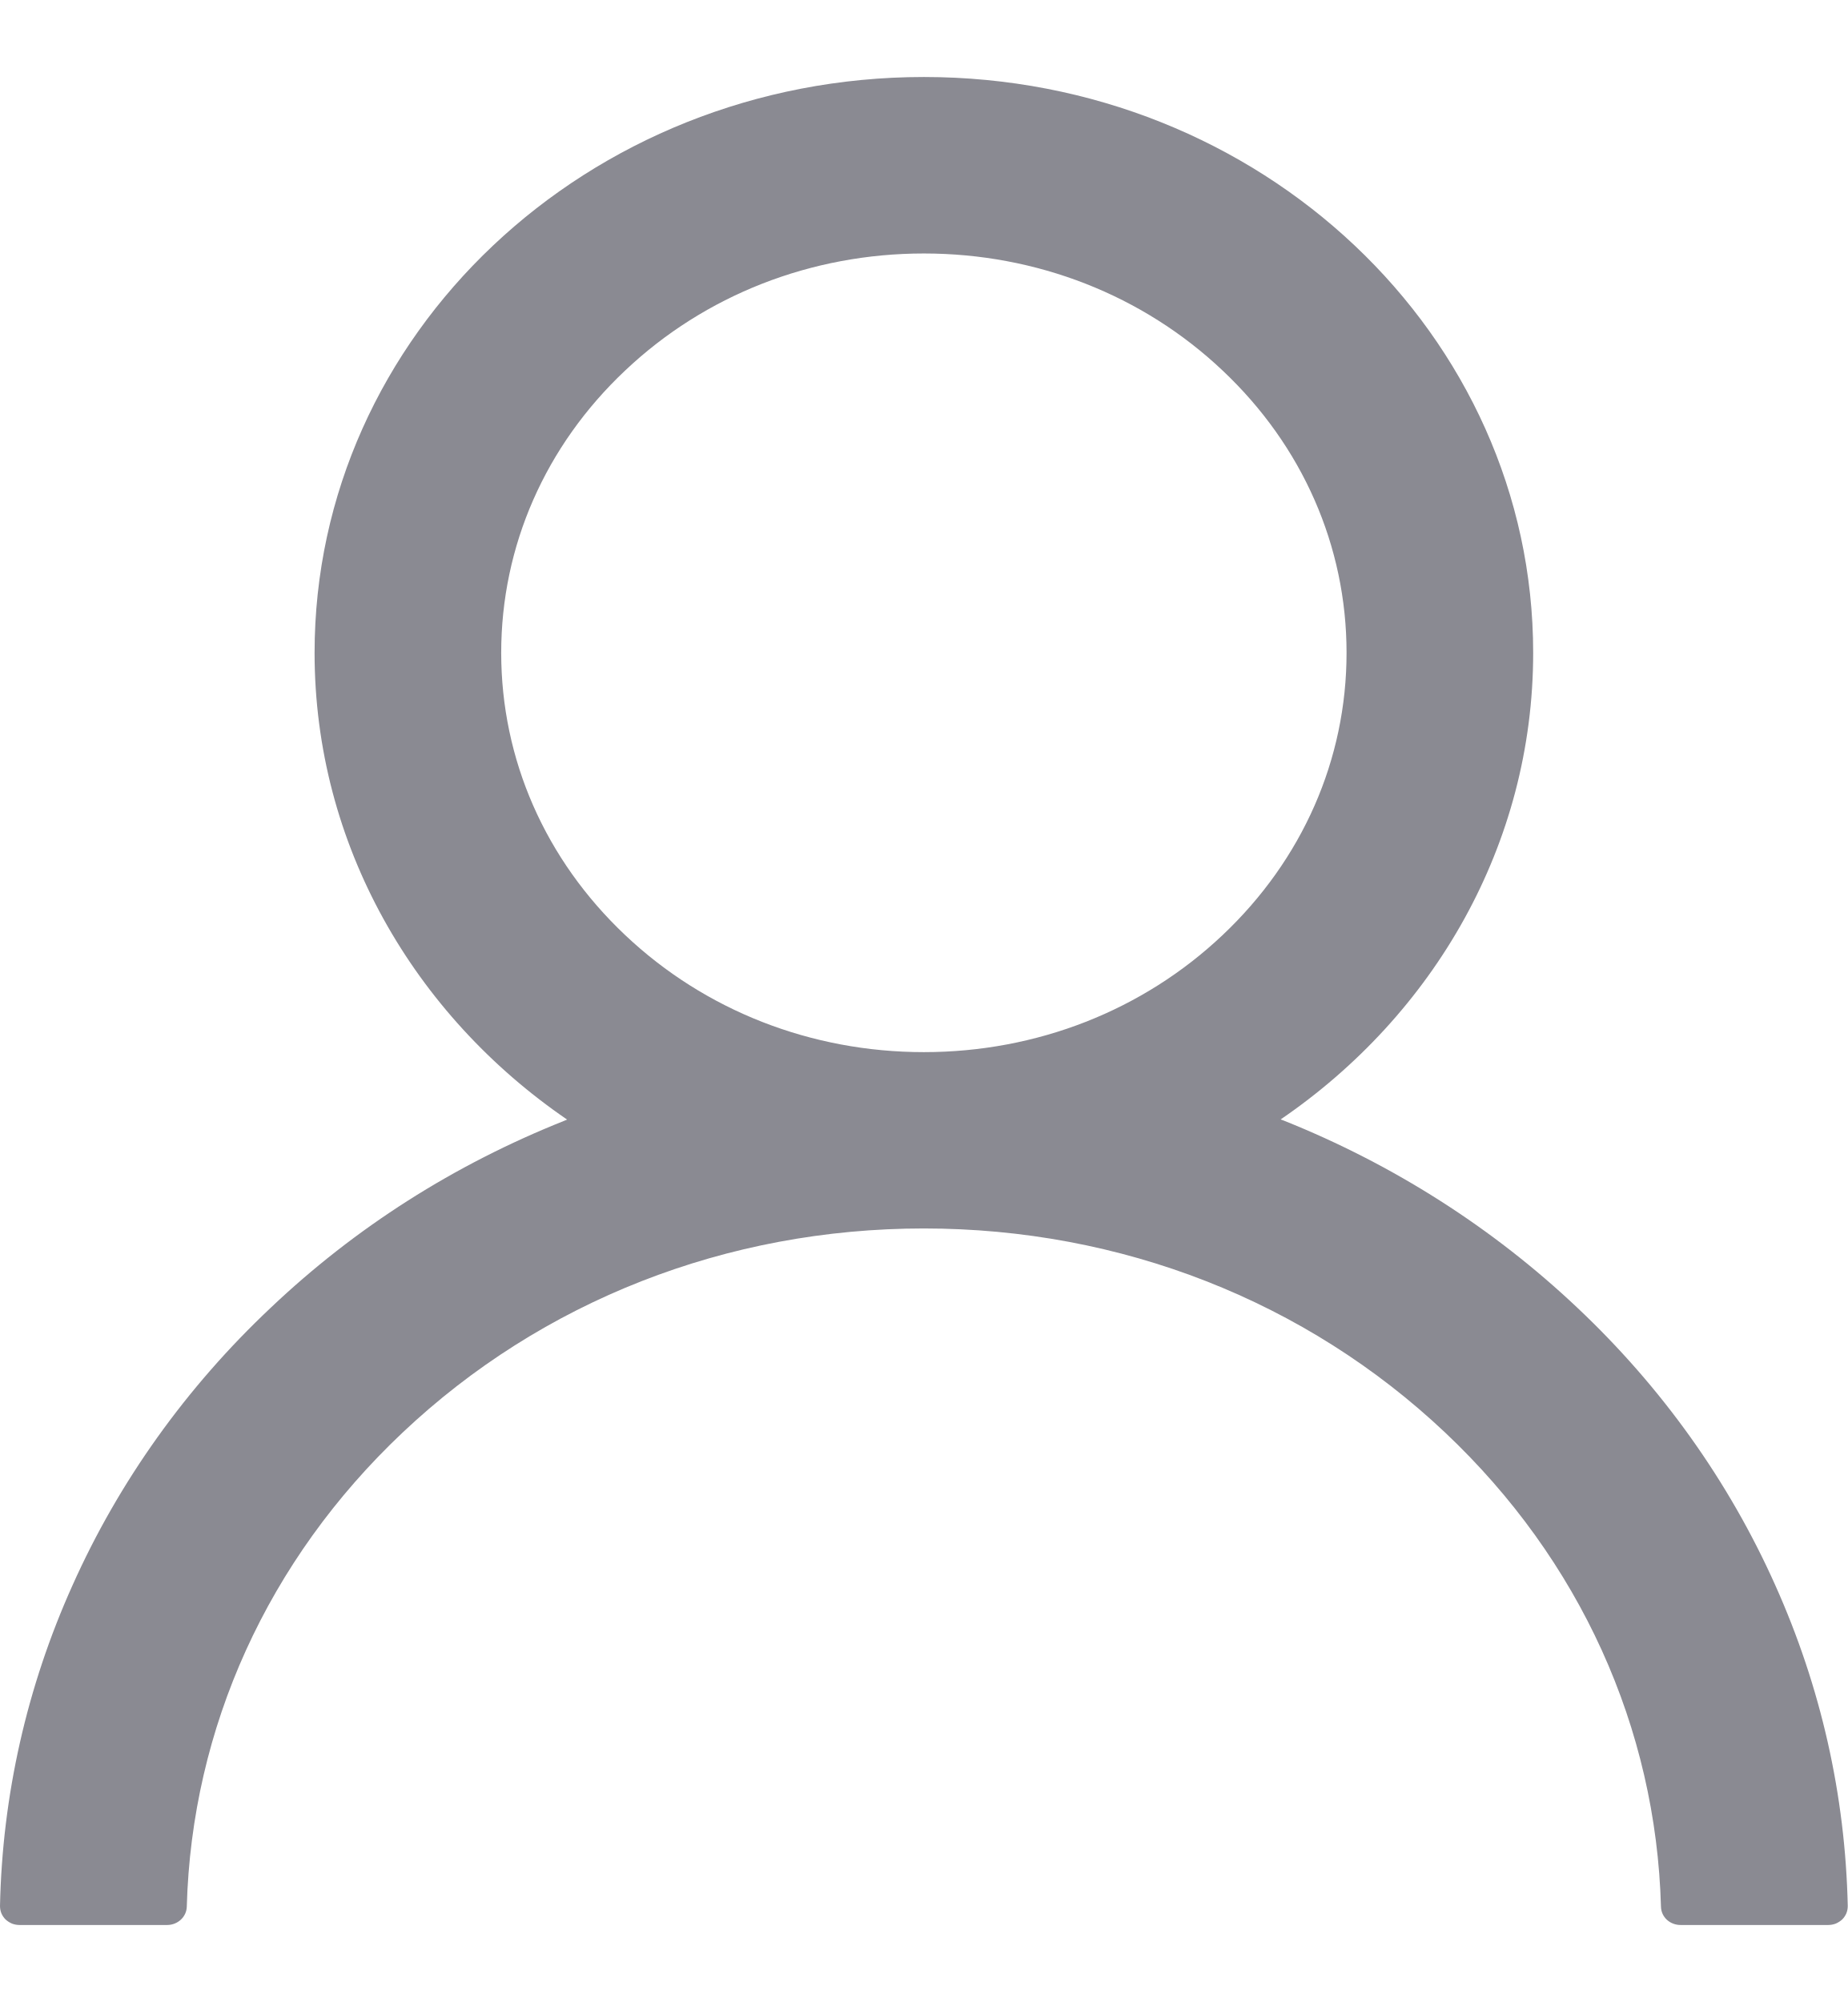
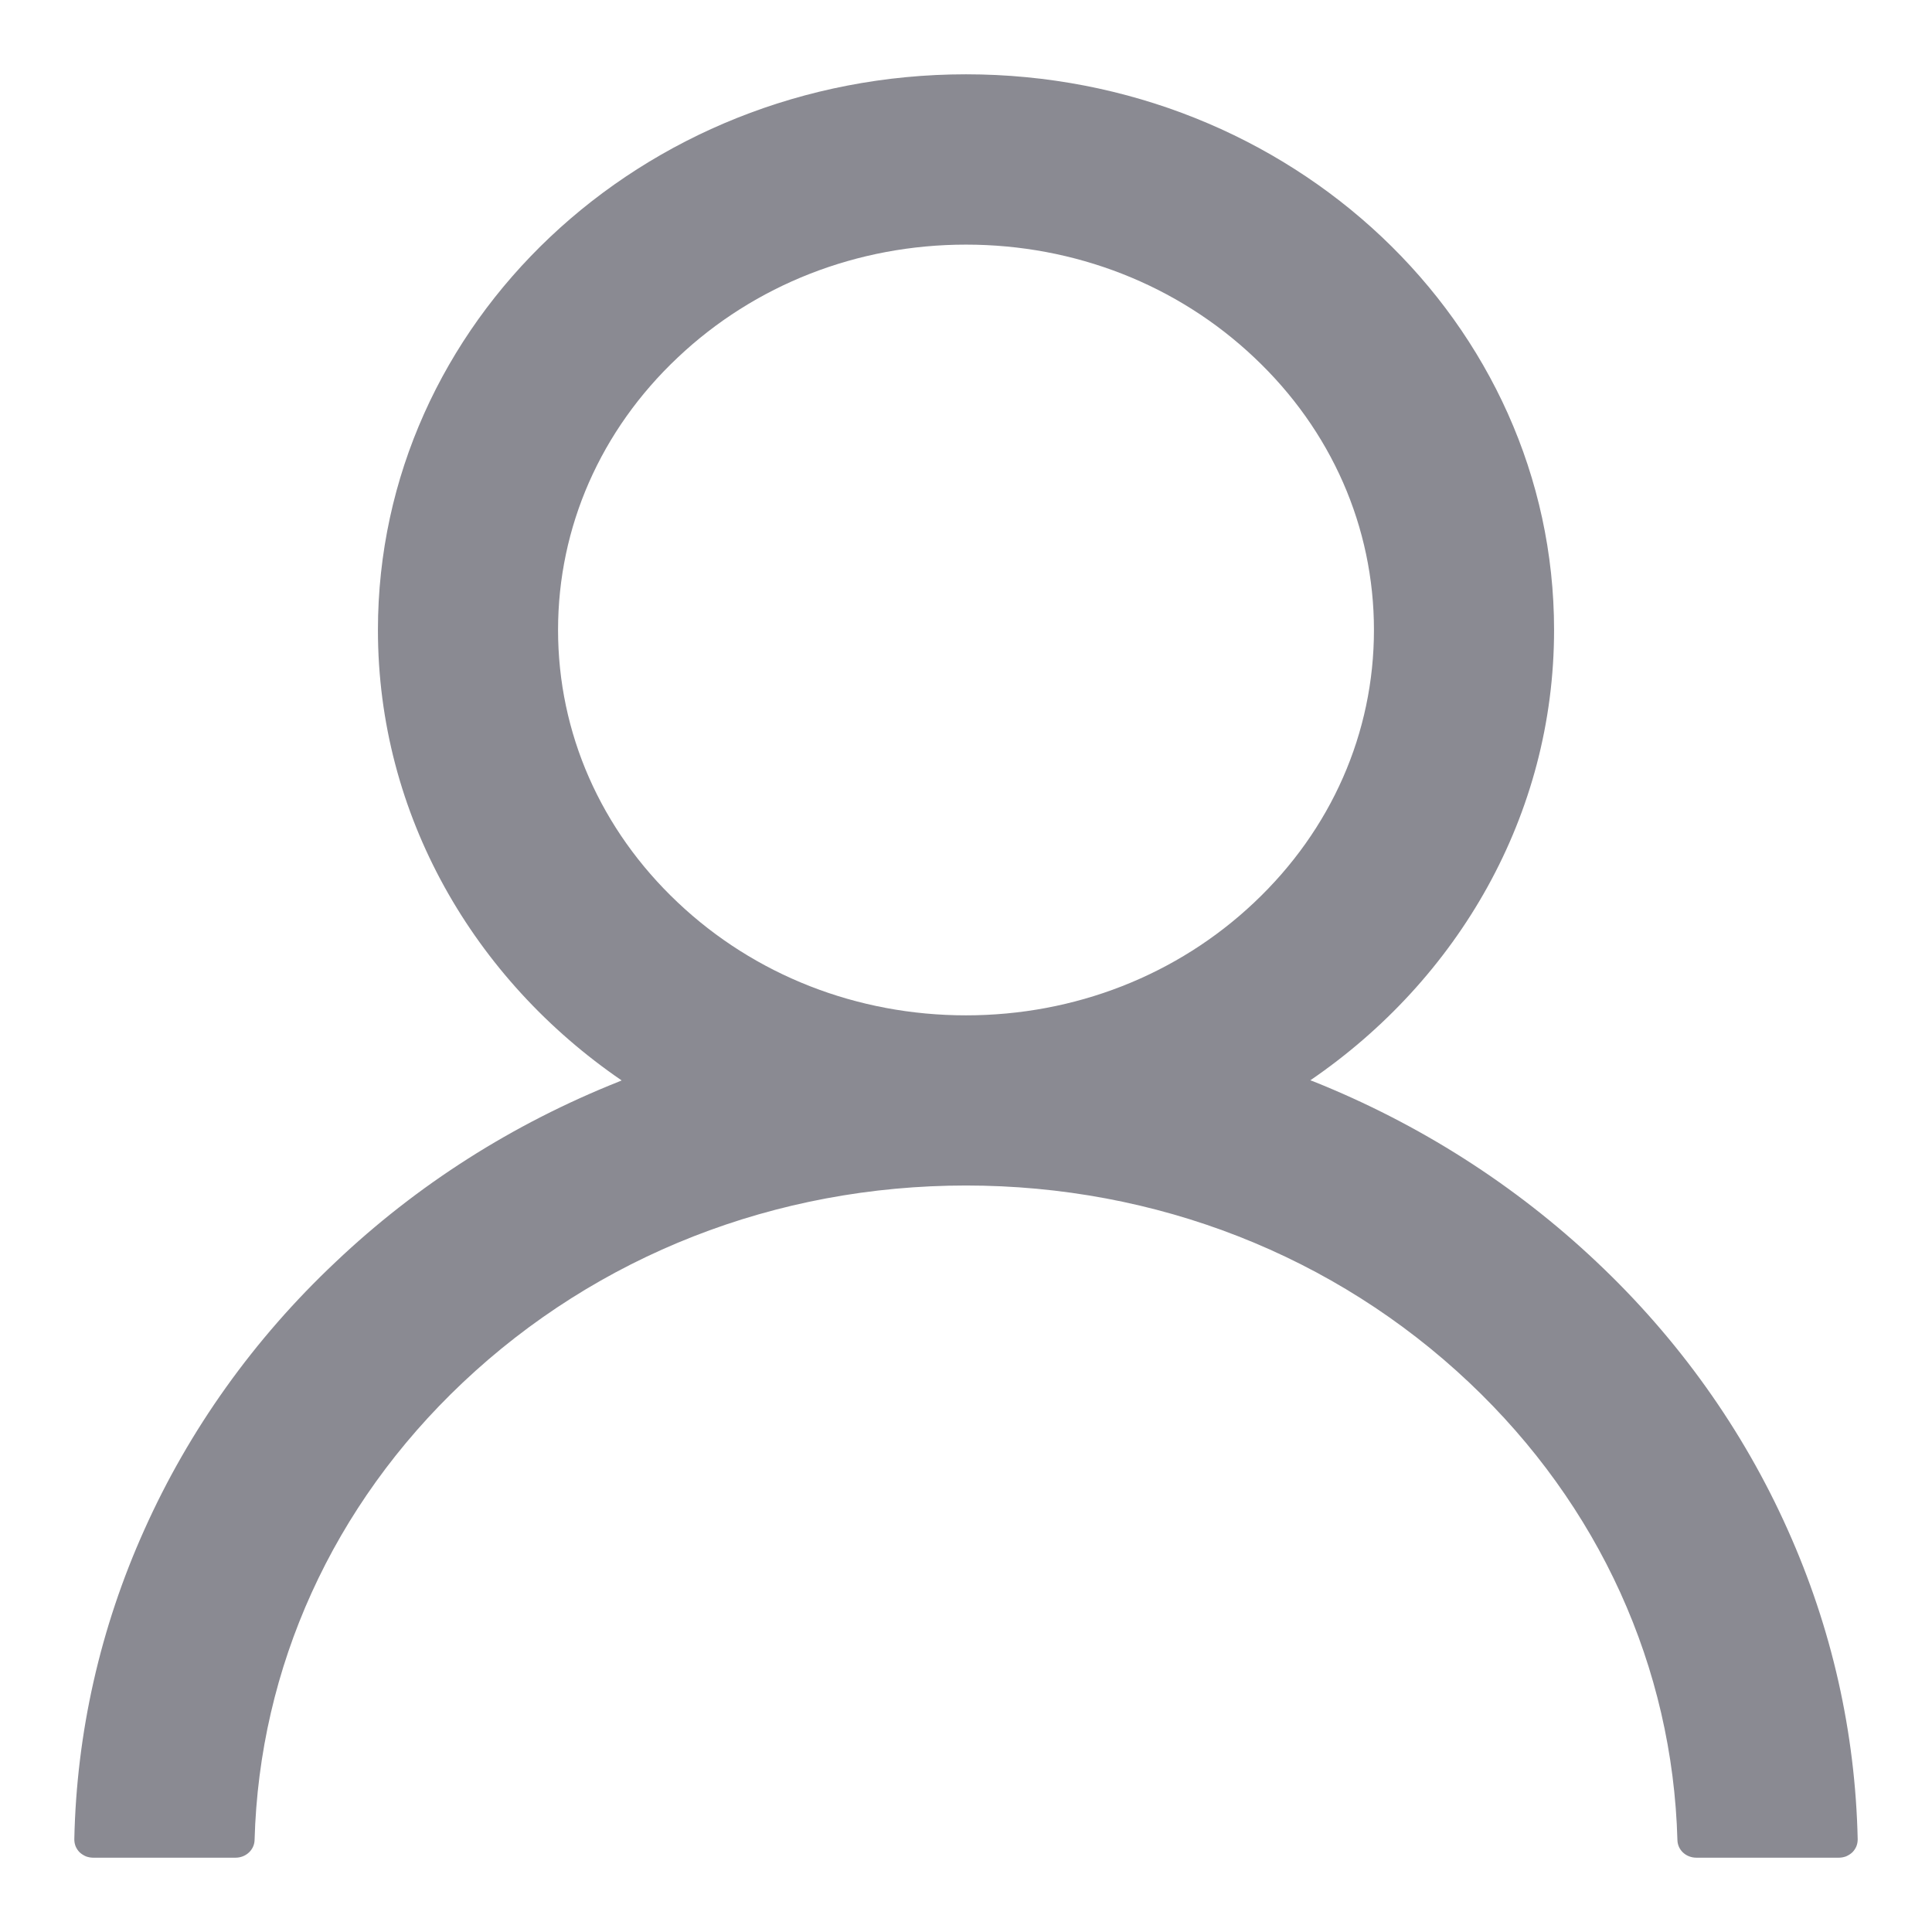
- <svg xmlns="http://www.w3.org/2000/svg" width="12" height="13" viewBox="0 0 12 13" fill="none">
+ <svg xmlns="http://www.w3.org/2000/svg" width="14" height="14" viewBox="0 0 12 13" fill="none">
  <path d="M11.529 10.293C11.228 9.619 10.791 9.007 10.243 8.491C9.696 7.974 9.049 7.561 8.336 7.276C8.33 7.273 8.323 7.272 8.317 7.269C9.311 6.59 9.957 5.485 9.957 4.239C9.957 2.173 8.186 0.5 6 0.5C3.814 0.5 2.043 2.173 2.043 4.239C2.043 5.485 2.689 6.59 3.683 7.27C3.677 7.273 3.67 7.275 3.664 7.278C2.949 7.563 2.307 7.971 1.757 8.493C1.209 9.009 0.772 9.621 0.471 10.294C0.174 10.954 0.015 11.66 3.99029e-05 12.376C-0 12.393 0.003 12.409 0.009 12.424C0.015 12.438 0.024 12.452 0.036 12.464C0.048 12.475 0.062 12.484 0.078 12.491C0.094 12.497 0.111 12.5 0.128 12.5H1.085C1.155 12.5 1.211 12.447 1.213 12.382C1.245 11.219 1.739 10.129 2.614 9.303C3.519 8.448 4.72 7.977 6 7.977C7.28 7.977 8.481 8.448 9.386 9.303C10.261 10.129 10.755 11.219 10.787 12.382C10.789 12.449 10.845 12.5 10.915 12.5H11.872C11.889 12.5 11.906 12.497 11.922 12.491C11.938 12.484 11.952 12.475 11.964 12.464C11.976 12.452 11.985 12.438 11.991 12.424C11.997 12.409 12 12.393 12 12.376C11.984 11.656 11.826 10.955 11.529 10.293ZM6 6.832C5.268 6.832 4.578 6.562 4.06 6.072C3.541 5.582 3.255 4.931 3.255 4.239C3.255 3.547 3.541 2.895 4.06 2.406C4.578 1.916 5.268 1.646 6 1.646C6.732 1.646 7.422 1.916 7.94 2.406C8.459 2.895 8.745 3.547 8.745 4.239C8.745 4.931 8.459 5.582 7.94 6.072C7.422 6.562 6.732 6.832 6 6.832Z" fill="#8A8A92" />
</svg>
